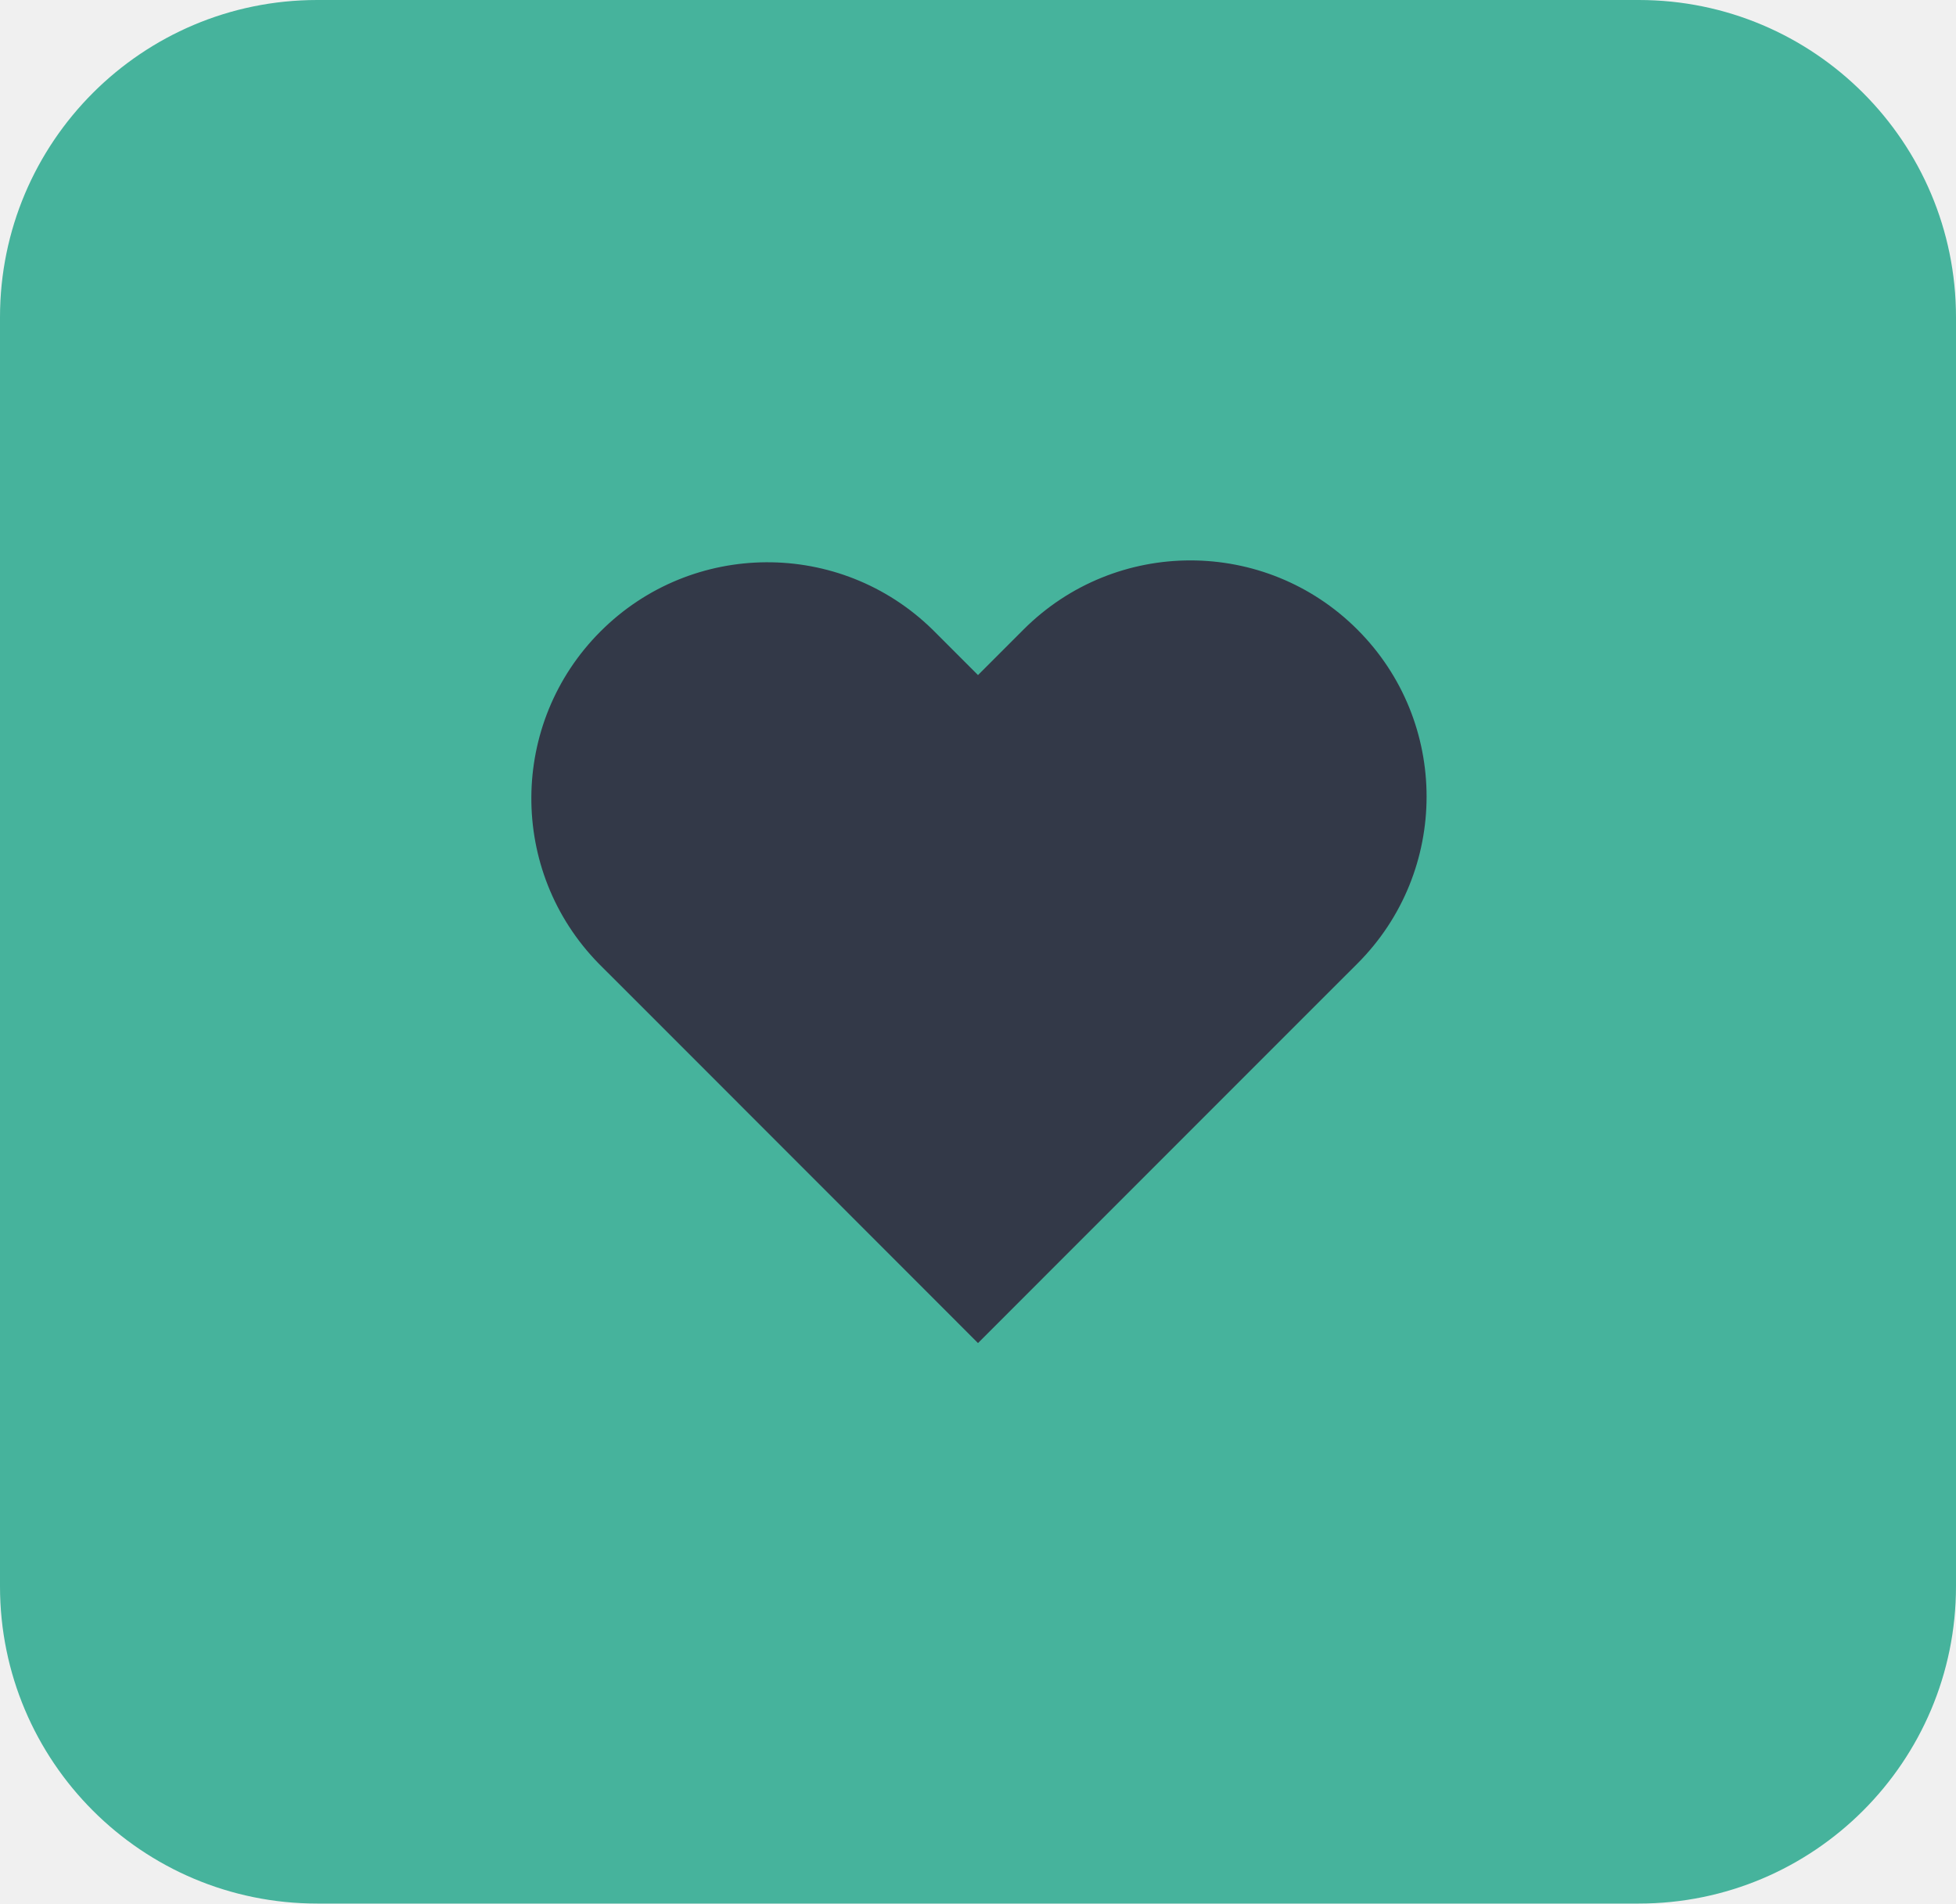
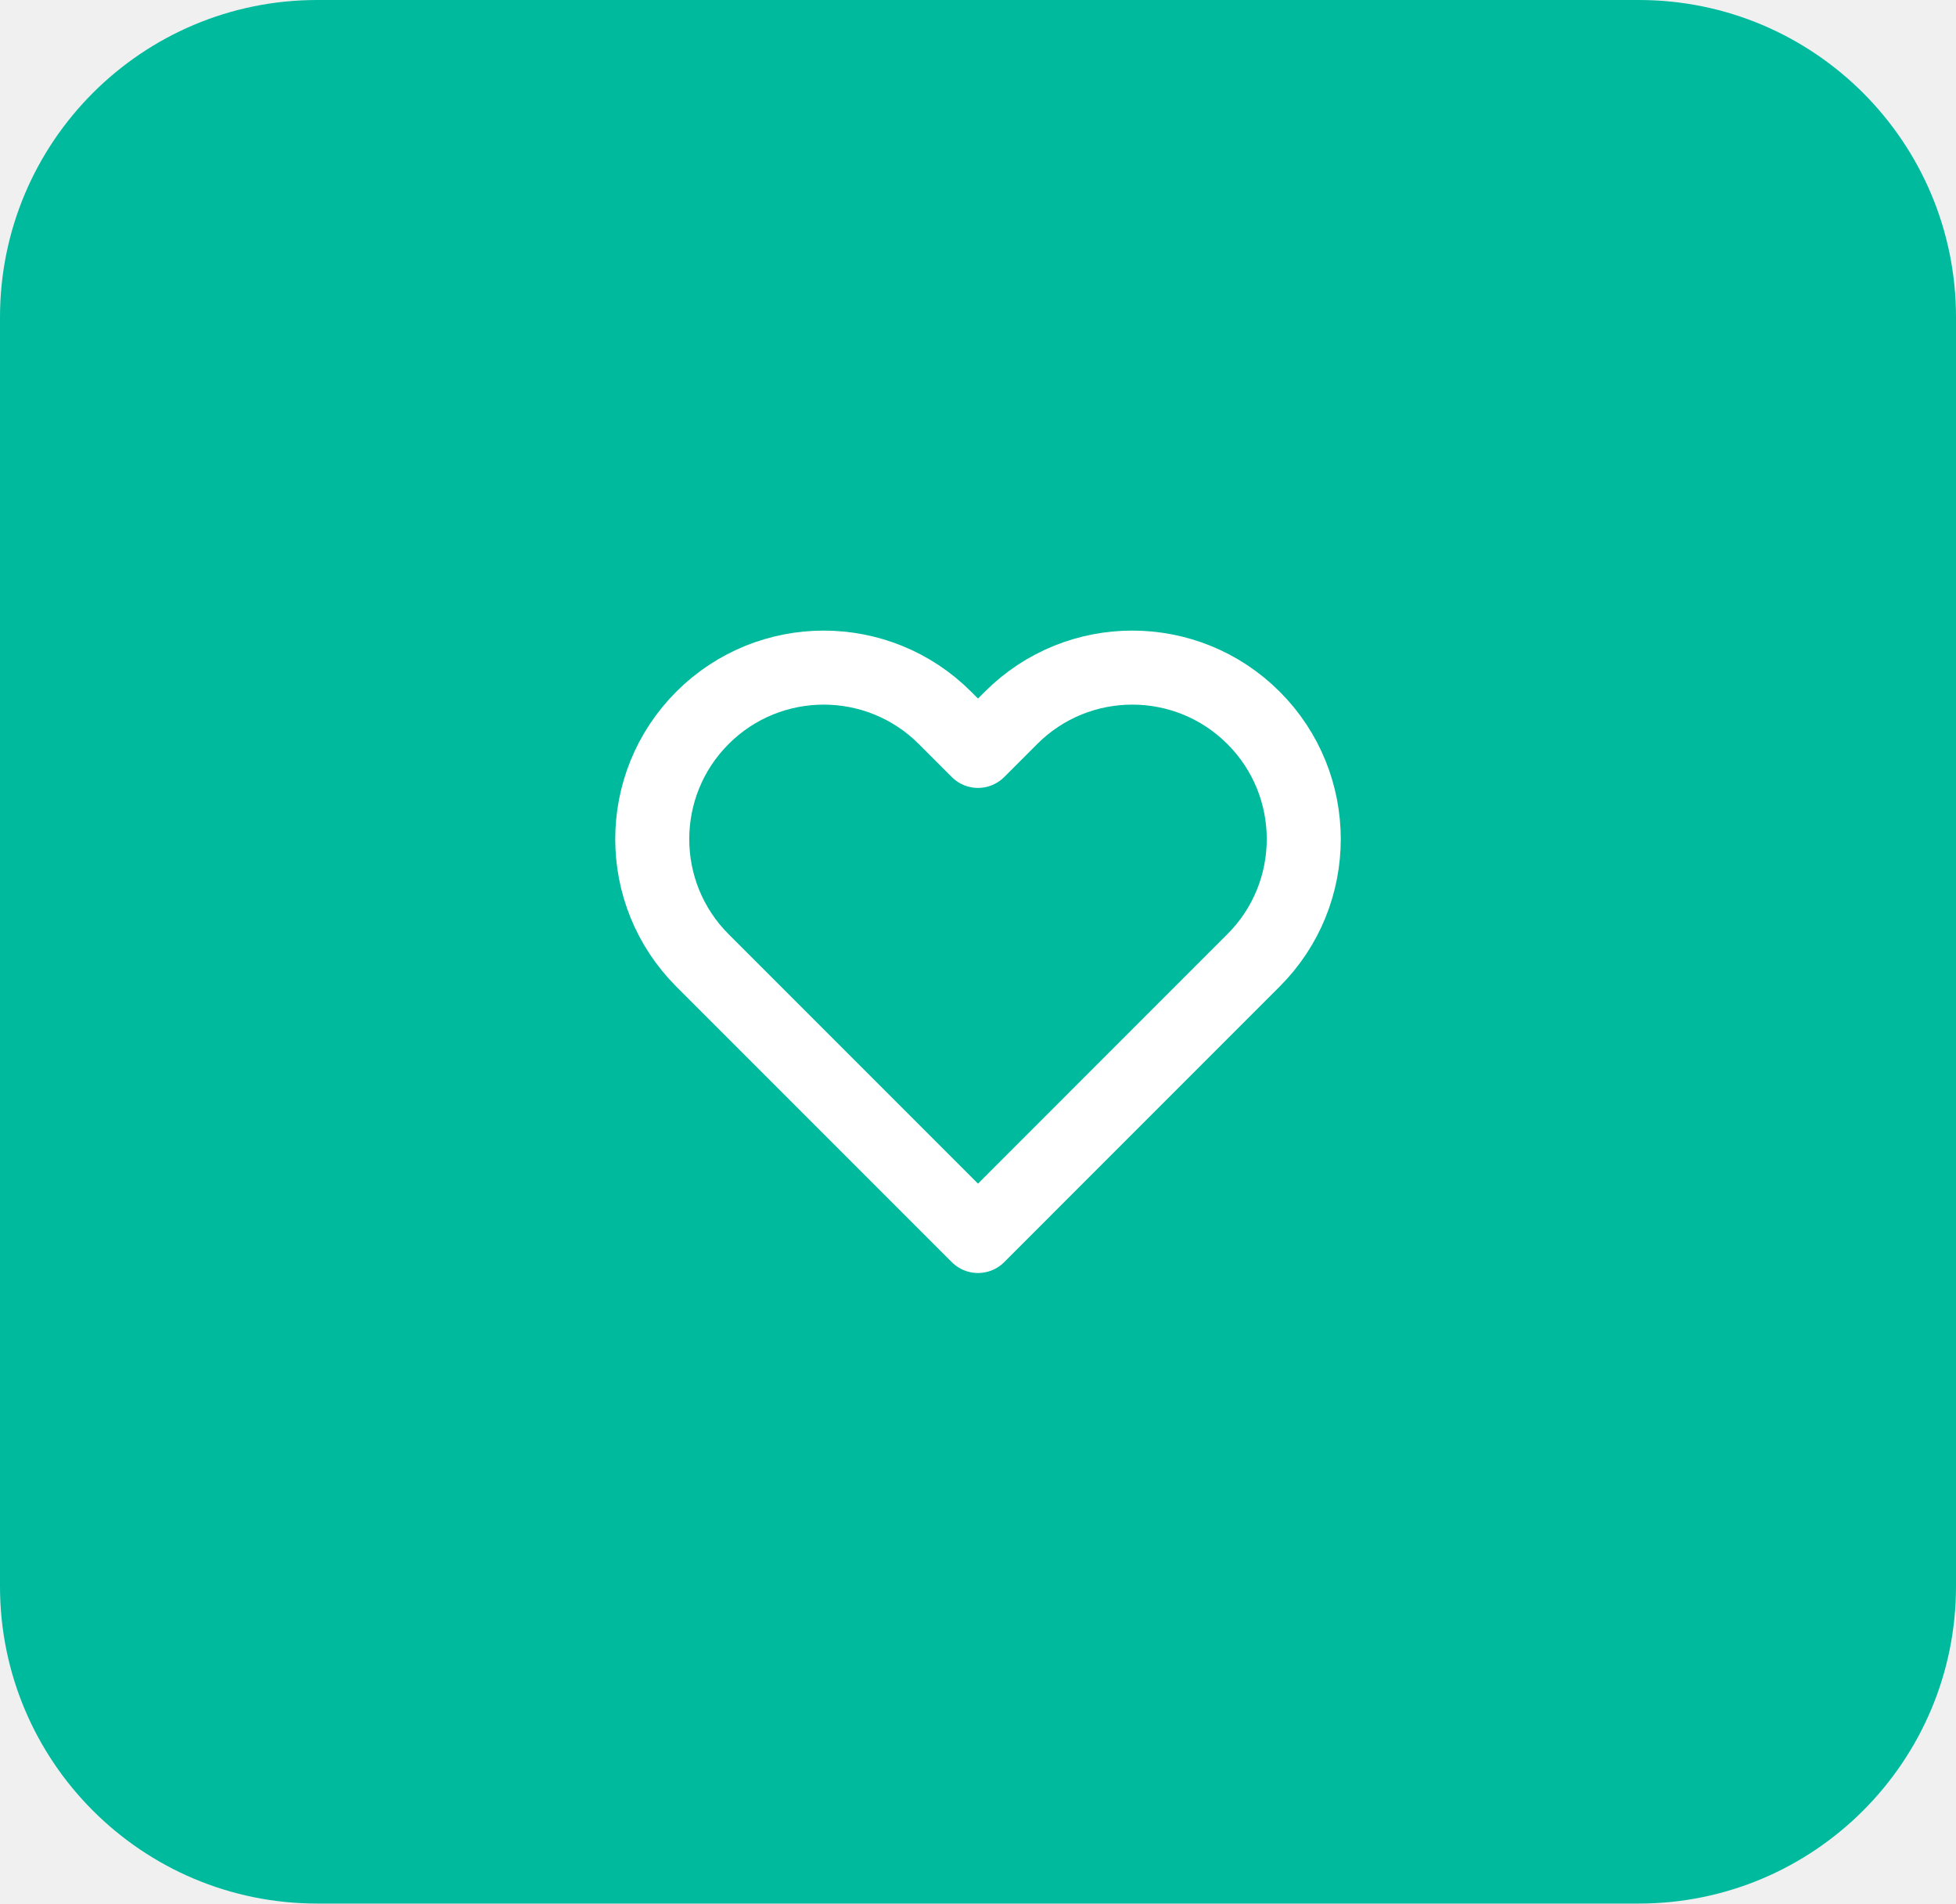
<svg xmlns="http://www.w3.org/2000/svg" width="37" height="36" viewBox="0 0 37 36">
  <g id="Liked_Songs_Btn_Default" data-name="Liked Songs Btn Default" transform="translate(-405 -28)">
    <g id="background" transform="translate(405 28)">
-       <rect id="Shape_BG" data-name="Shape BG" width="37" height="36" rx="6" fill="#46b39c" />
-       <g id="Icon" transform="translate(10.015 10.599)">
-         <path id="Path" d="M16.952,3.807a4.466,4.466,0,0,0-6.317,0l-.86.86-.86-.86A4.466,4.466,0,0,0,2.6,10.123l.861.86L9.775,17.3l6.316-6.317.861-.86A4.465,4.465,0,0,0,16.952,3.807Z" transform="translate(-1.29 -2.499)" fill="#333948" />
+       <rect id="Shape_BG" data-name="Shape BG" width="37" height="36" rx="6" fill="#00ba9e" />
+       <g id="Icon" transform="translate(12.338 12.626)">
+         <path id="Path" d="M12.664,3.449a3.243,3.243,0,0,0-4.587,0l-.625.625-.625-.625A3.243,3.243,0,0,0,2.24,8.036l.625.625,4.587,4.587L12.039,8.66l.625-.625A3.242,3.242,0,0,0,12.664,3.449Z" transform="translate(-1.29 -2.499)" fill="none" stroke="#fff" stroke-linecap="round" stroke-linejoin="round" stroke-width="1.4" />
      </g>
    </g>
  </g>
</svg>
